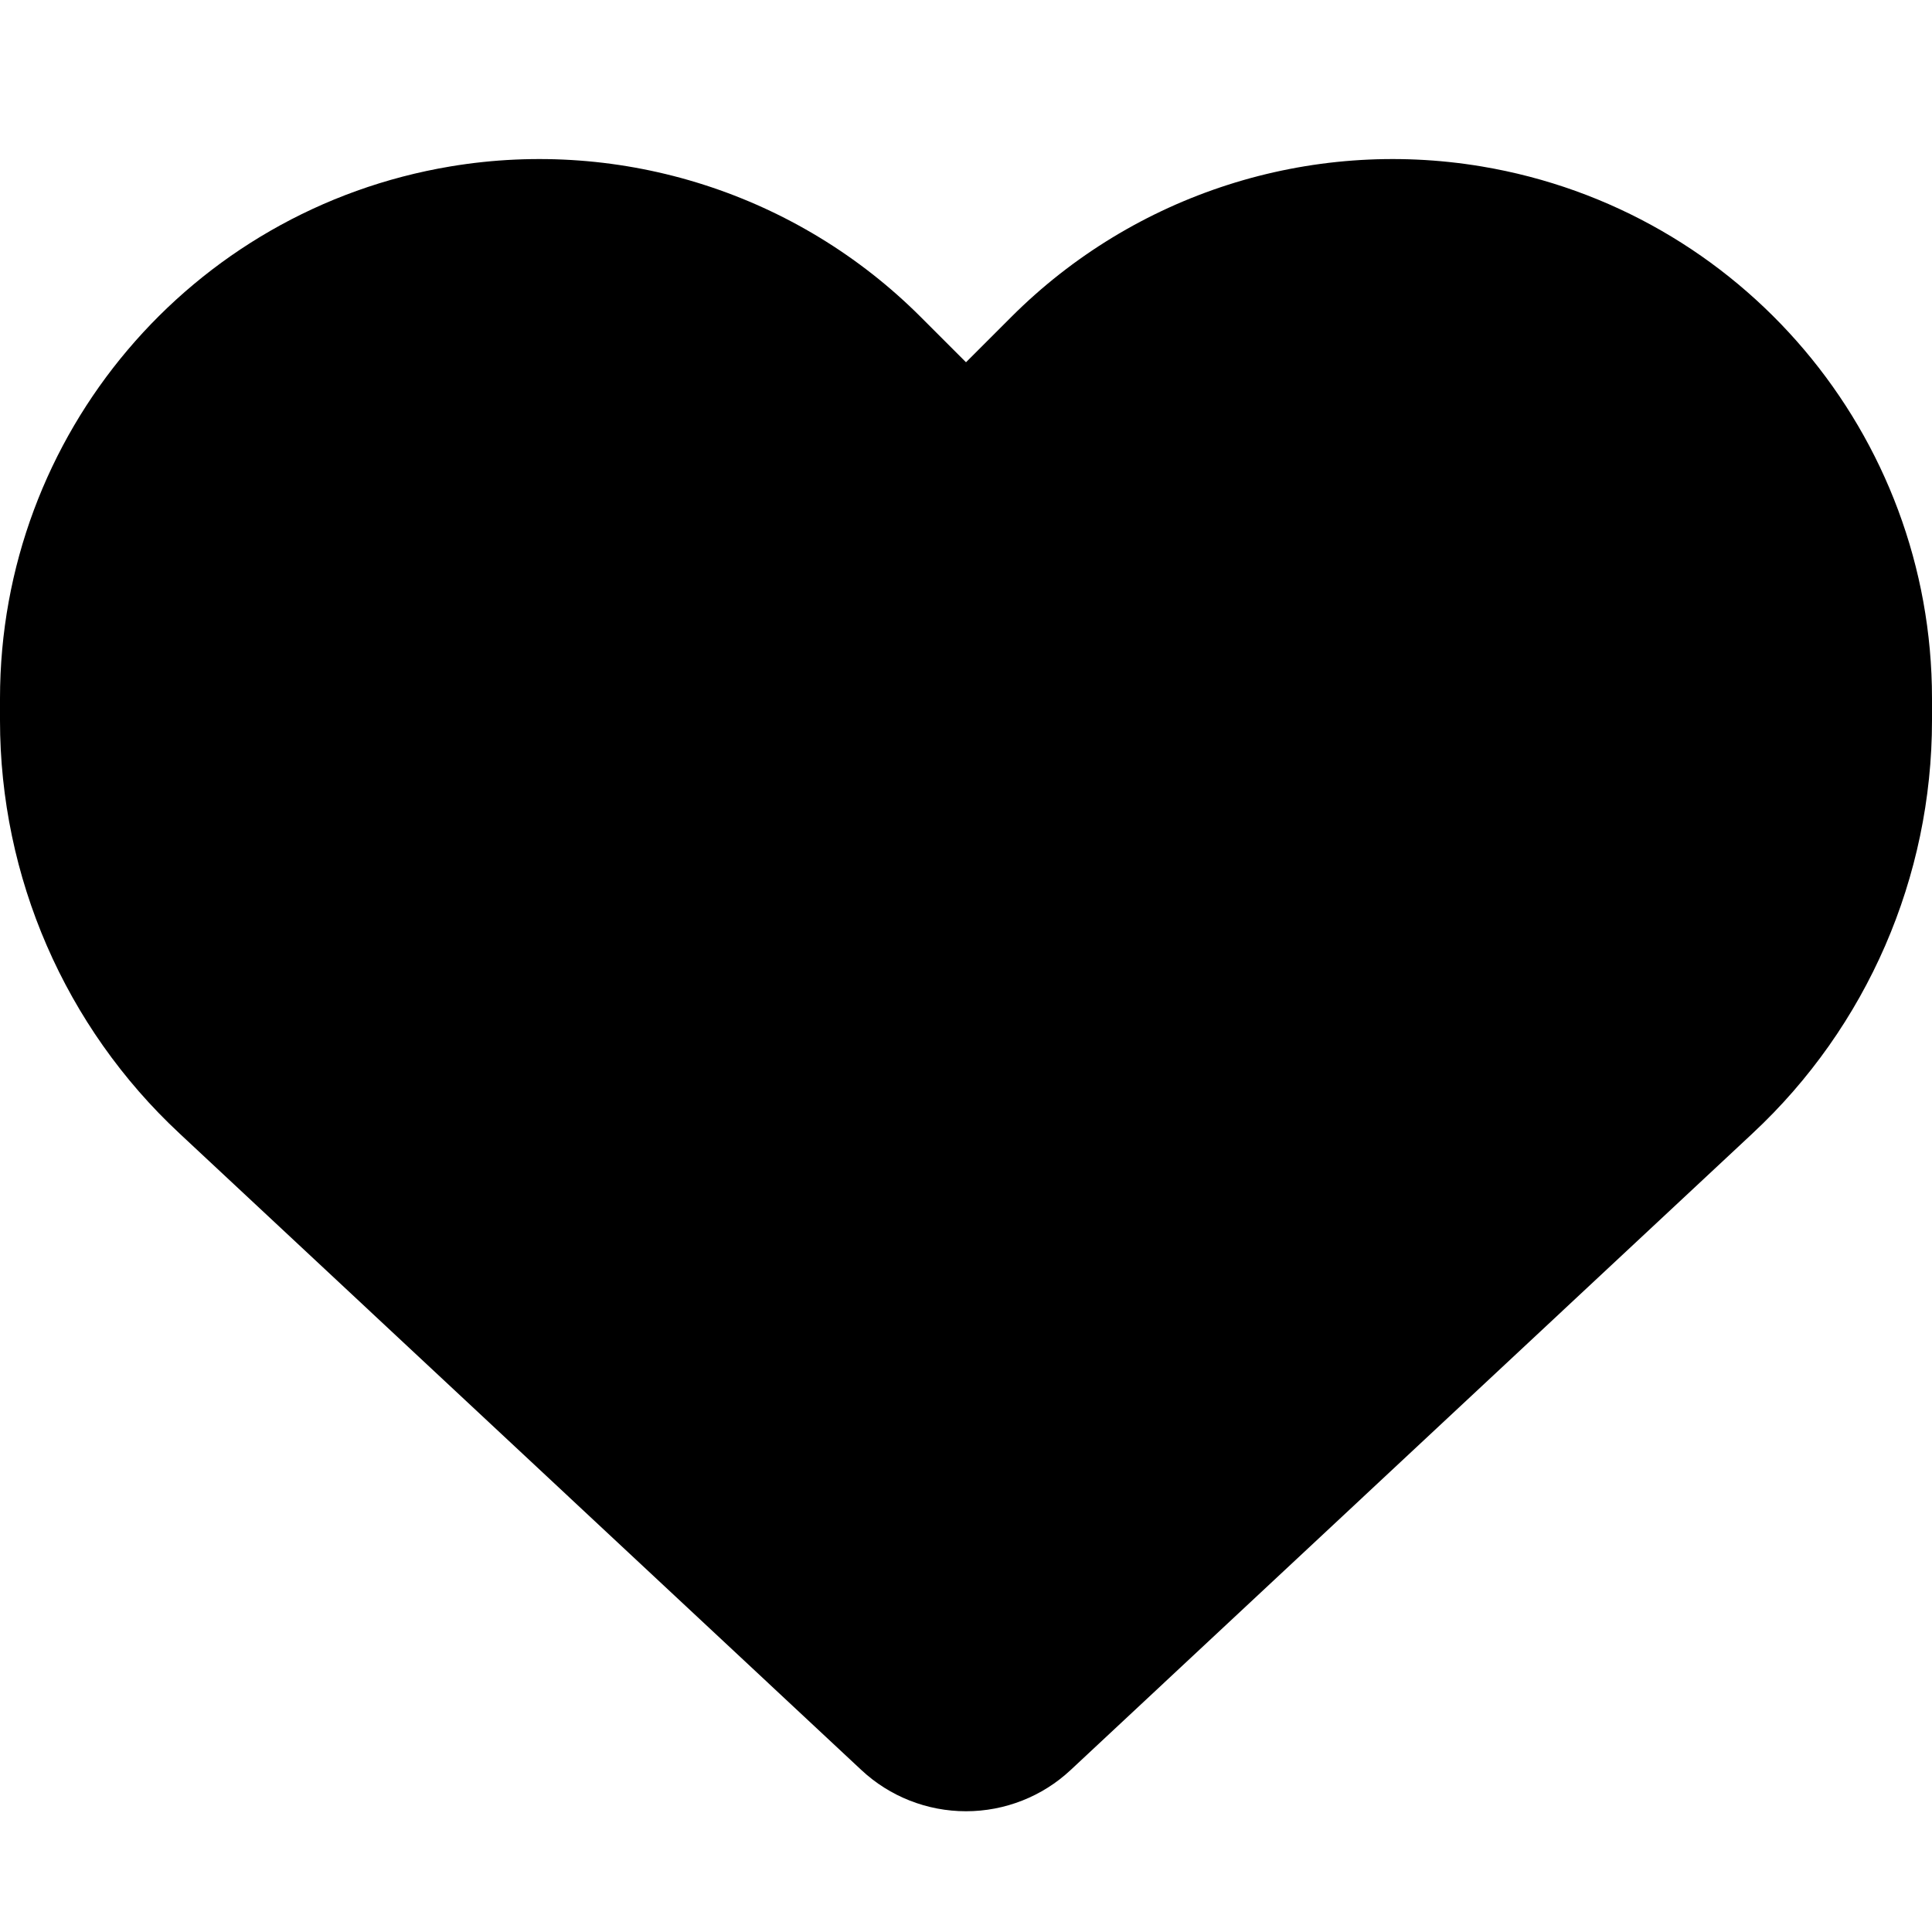
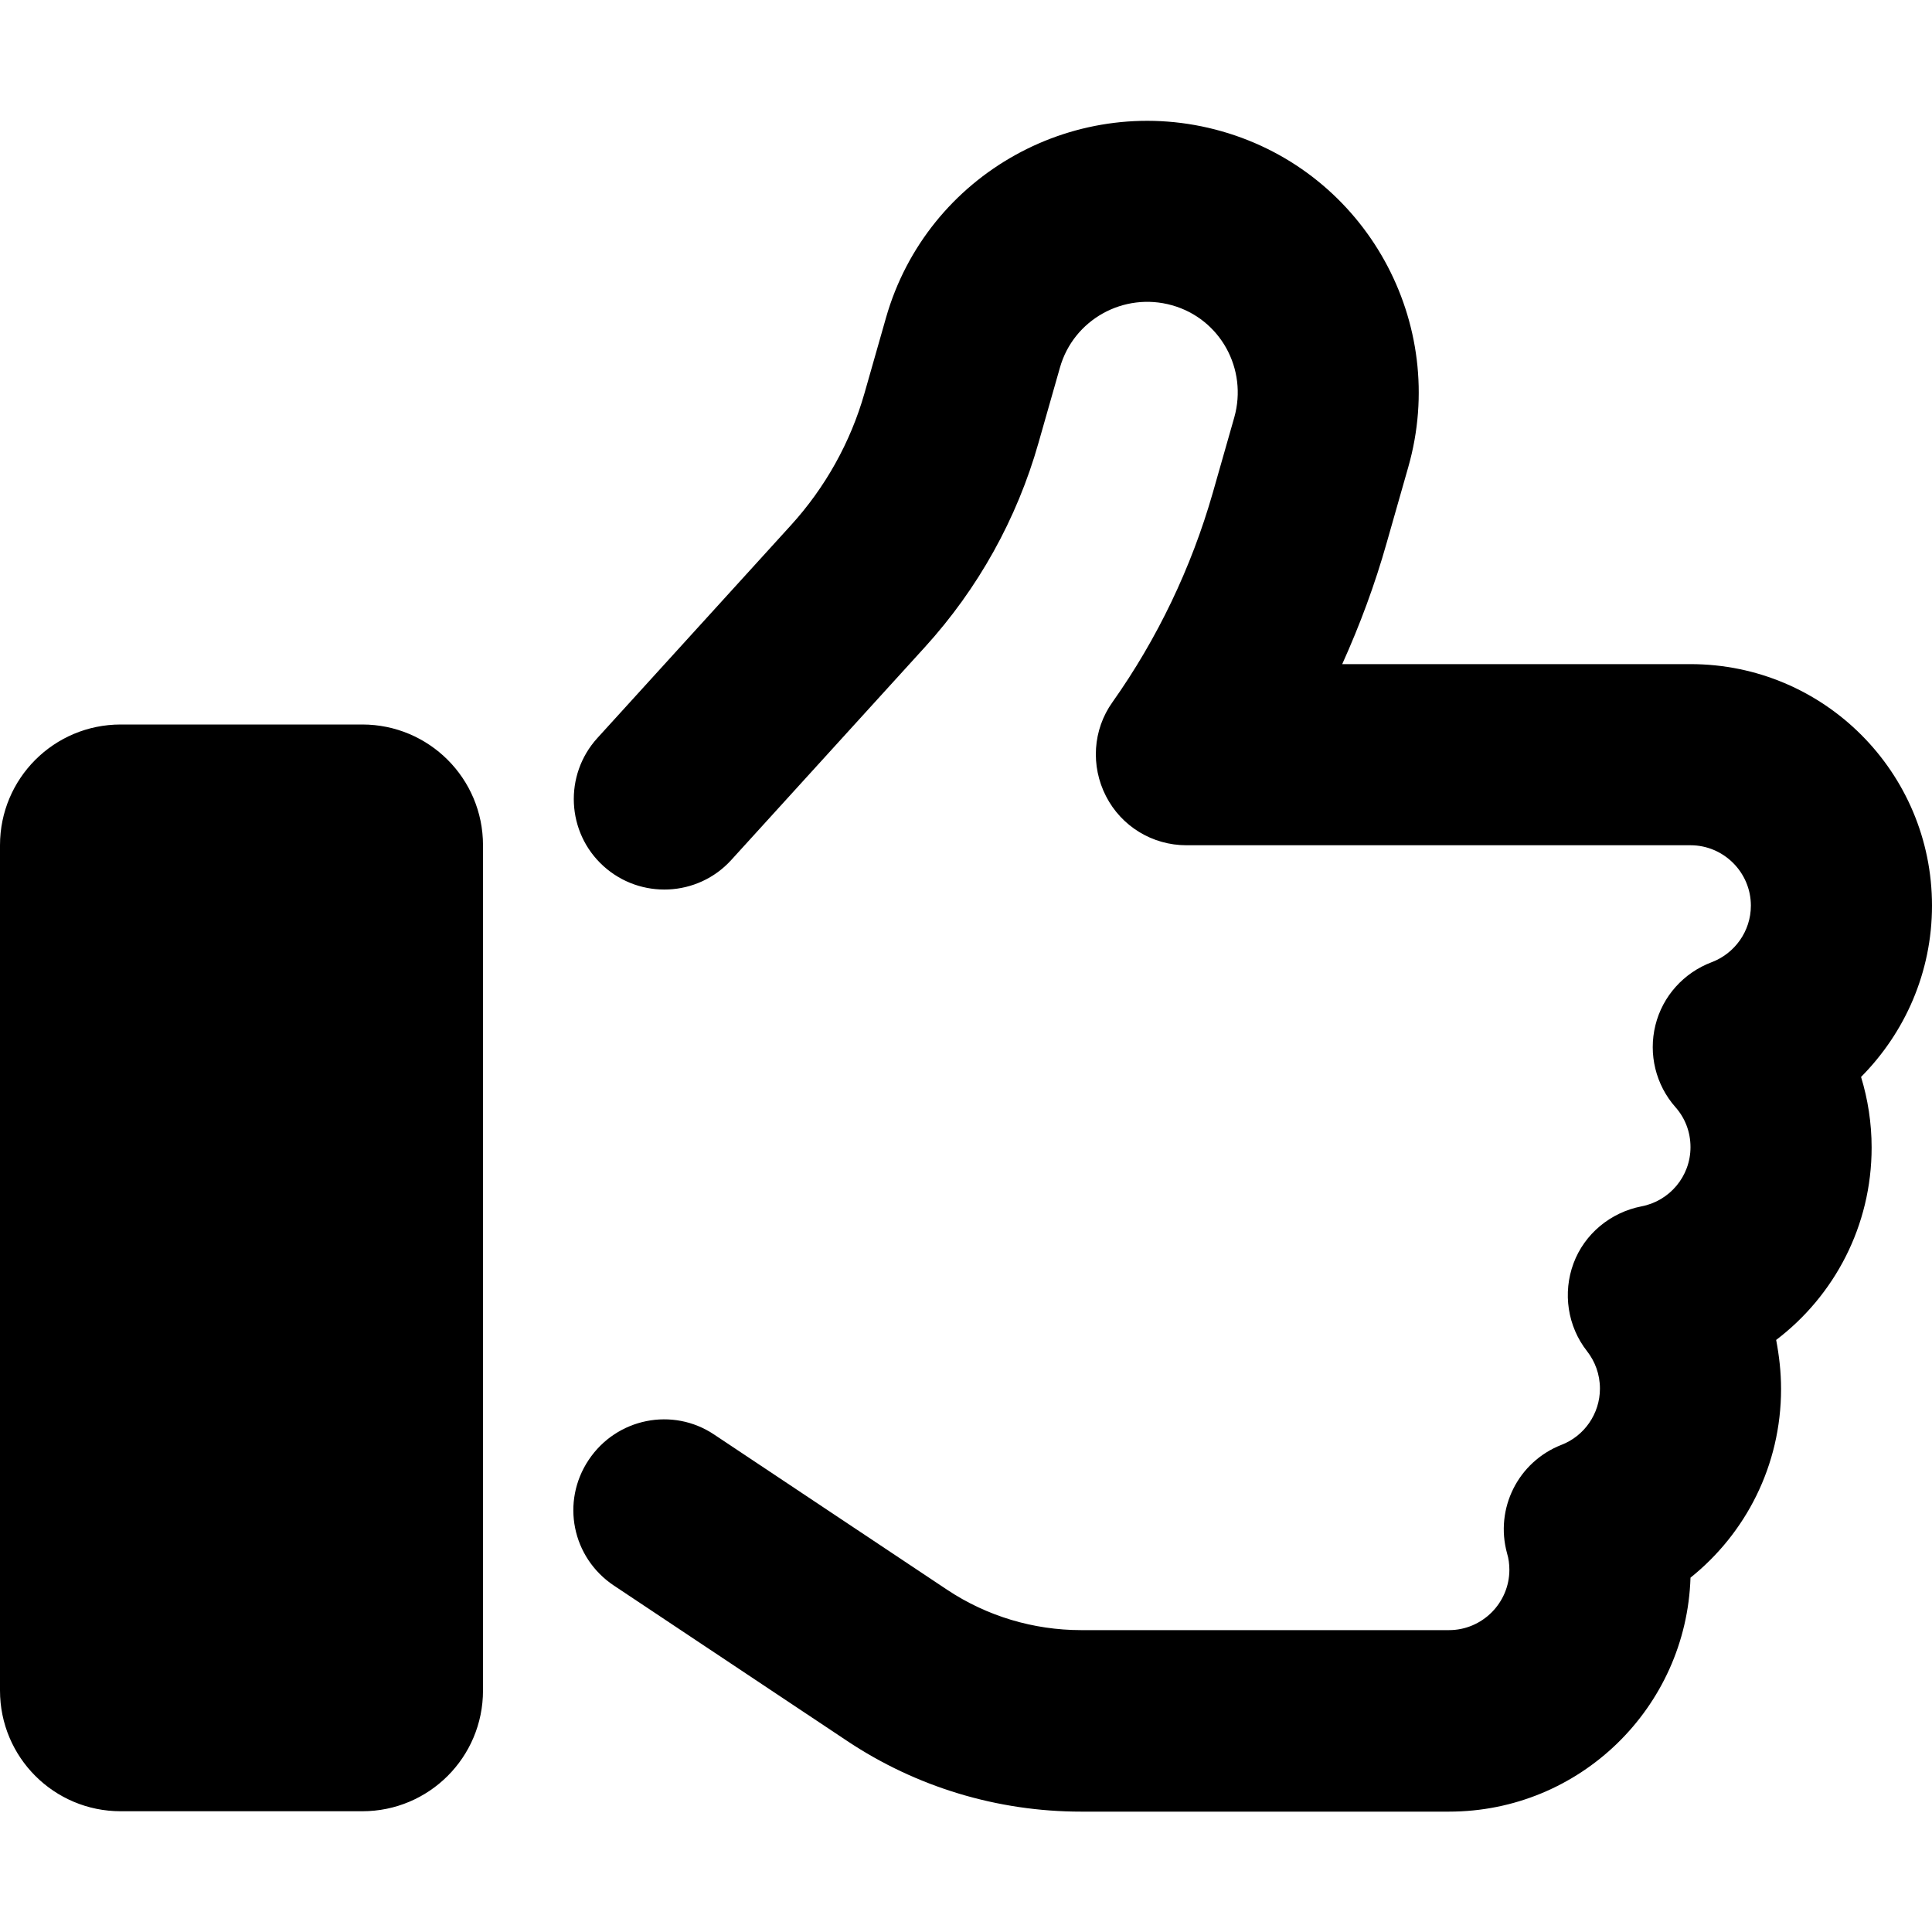
<svg xmlns="http://www.w3.org/2000/svg" viewBox="0 0 512 512">
-   <path d="M47.6 300.4L228.3 469.1c7.5 7 17.4 10.9 27.7 10.9s20.2-3.9 27.7-10.9L464.4 300.4c30.4-28.3 47.6-68 47.6-109.5v-5.8c0-69.9-50.5-129.5-119.4-141C347 36.5 300.6 51.4 268 84L256 96 244 84c-32.6-32.6-79-47.5-124.6-39.9C50.5 55.6 0 115.2 0 185.1v5.8c0 41.5 17.2 81.2 47.6 109.5z" />
+   <path d="M323.8 34.8c-38.2-10.9-78.1 11.2-89 49.4l-5.7 20c-3.7 13-10.4 25-19.5 35l-51.3 56.4c-8.9 9.8-8.2 25 1.6 33.9s25 8.2 33.9-1.6l51.3-56.4c14.1-15.5 24.4-34 30.1-54.1l5.7-20c3.6-12.7 16.9-20.1 29.7-16.5s20.1 16.9 16.5 29.7l-5.7 20c-5.7 19.9-14.7 38.7-26.6 55.5c-5.2 7.3-5.8 16.9-1.7 24.9s12.3 13 21.3 13L448 224c8.8 0 16 7.2 16 16c0 6.8-4.3 12.7-10.4 15c-7.4 2.8-13 9-14.9 16.7s.1 15.8 5.3 21.7c2.5 2.8 4 6.5 4 10.6c0 7.8-5.6 14.3-13 15.7c-8.2 1.6-15.1 7.3-18 15.1s-1.6 16.7 3.6 23.3c2.1 2.7 3.4 6.1 3.4 9.9c0 6.7-4.2 12.6-10.2 14.9c-11.5 4.5-17.7 16.9-14.4 28.8c.4 1.3 .6 2.8 .6 4.3c0 8.8-7.2 16-16 16H286.5c-12.6 0-25-3.7-35.5-10.7l-61.7-41.1c-11-7.4-25.9-4.4-33.3 6.7s-4.4 25.9 6.7 33.3l61.7 41.1c18.4 12.3 40 18.8 62.1 18.8H384c34.7 0 62.9-27.6 64-62c14.6-11.7 24-29.7 24-50c0-4.5-.5-8.8-1.3-13c15.4-11.7 25.3-30.2 25.3-51c0-6.5-1-12.8-2.8-18.7C504.8 273.7 512 257.7 512 240c0-35.3-28.6-64-64-64l-92.3 0c4.7-10.4 8.7-21.2 11.8-32.2l5.7-20c10.9-38.2-11.2-78.1-49.4-89zM32 192c-17.7 0-32 14.3-32 32V448c0 17.7 14.3 32 32 32H96c17.7 0 32-14.3 32-32V224c0-17.7-14.3-32-32-32H32z" />
</svg>
